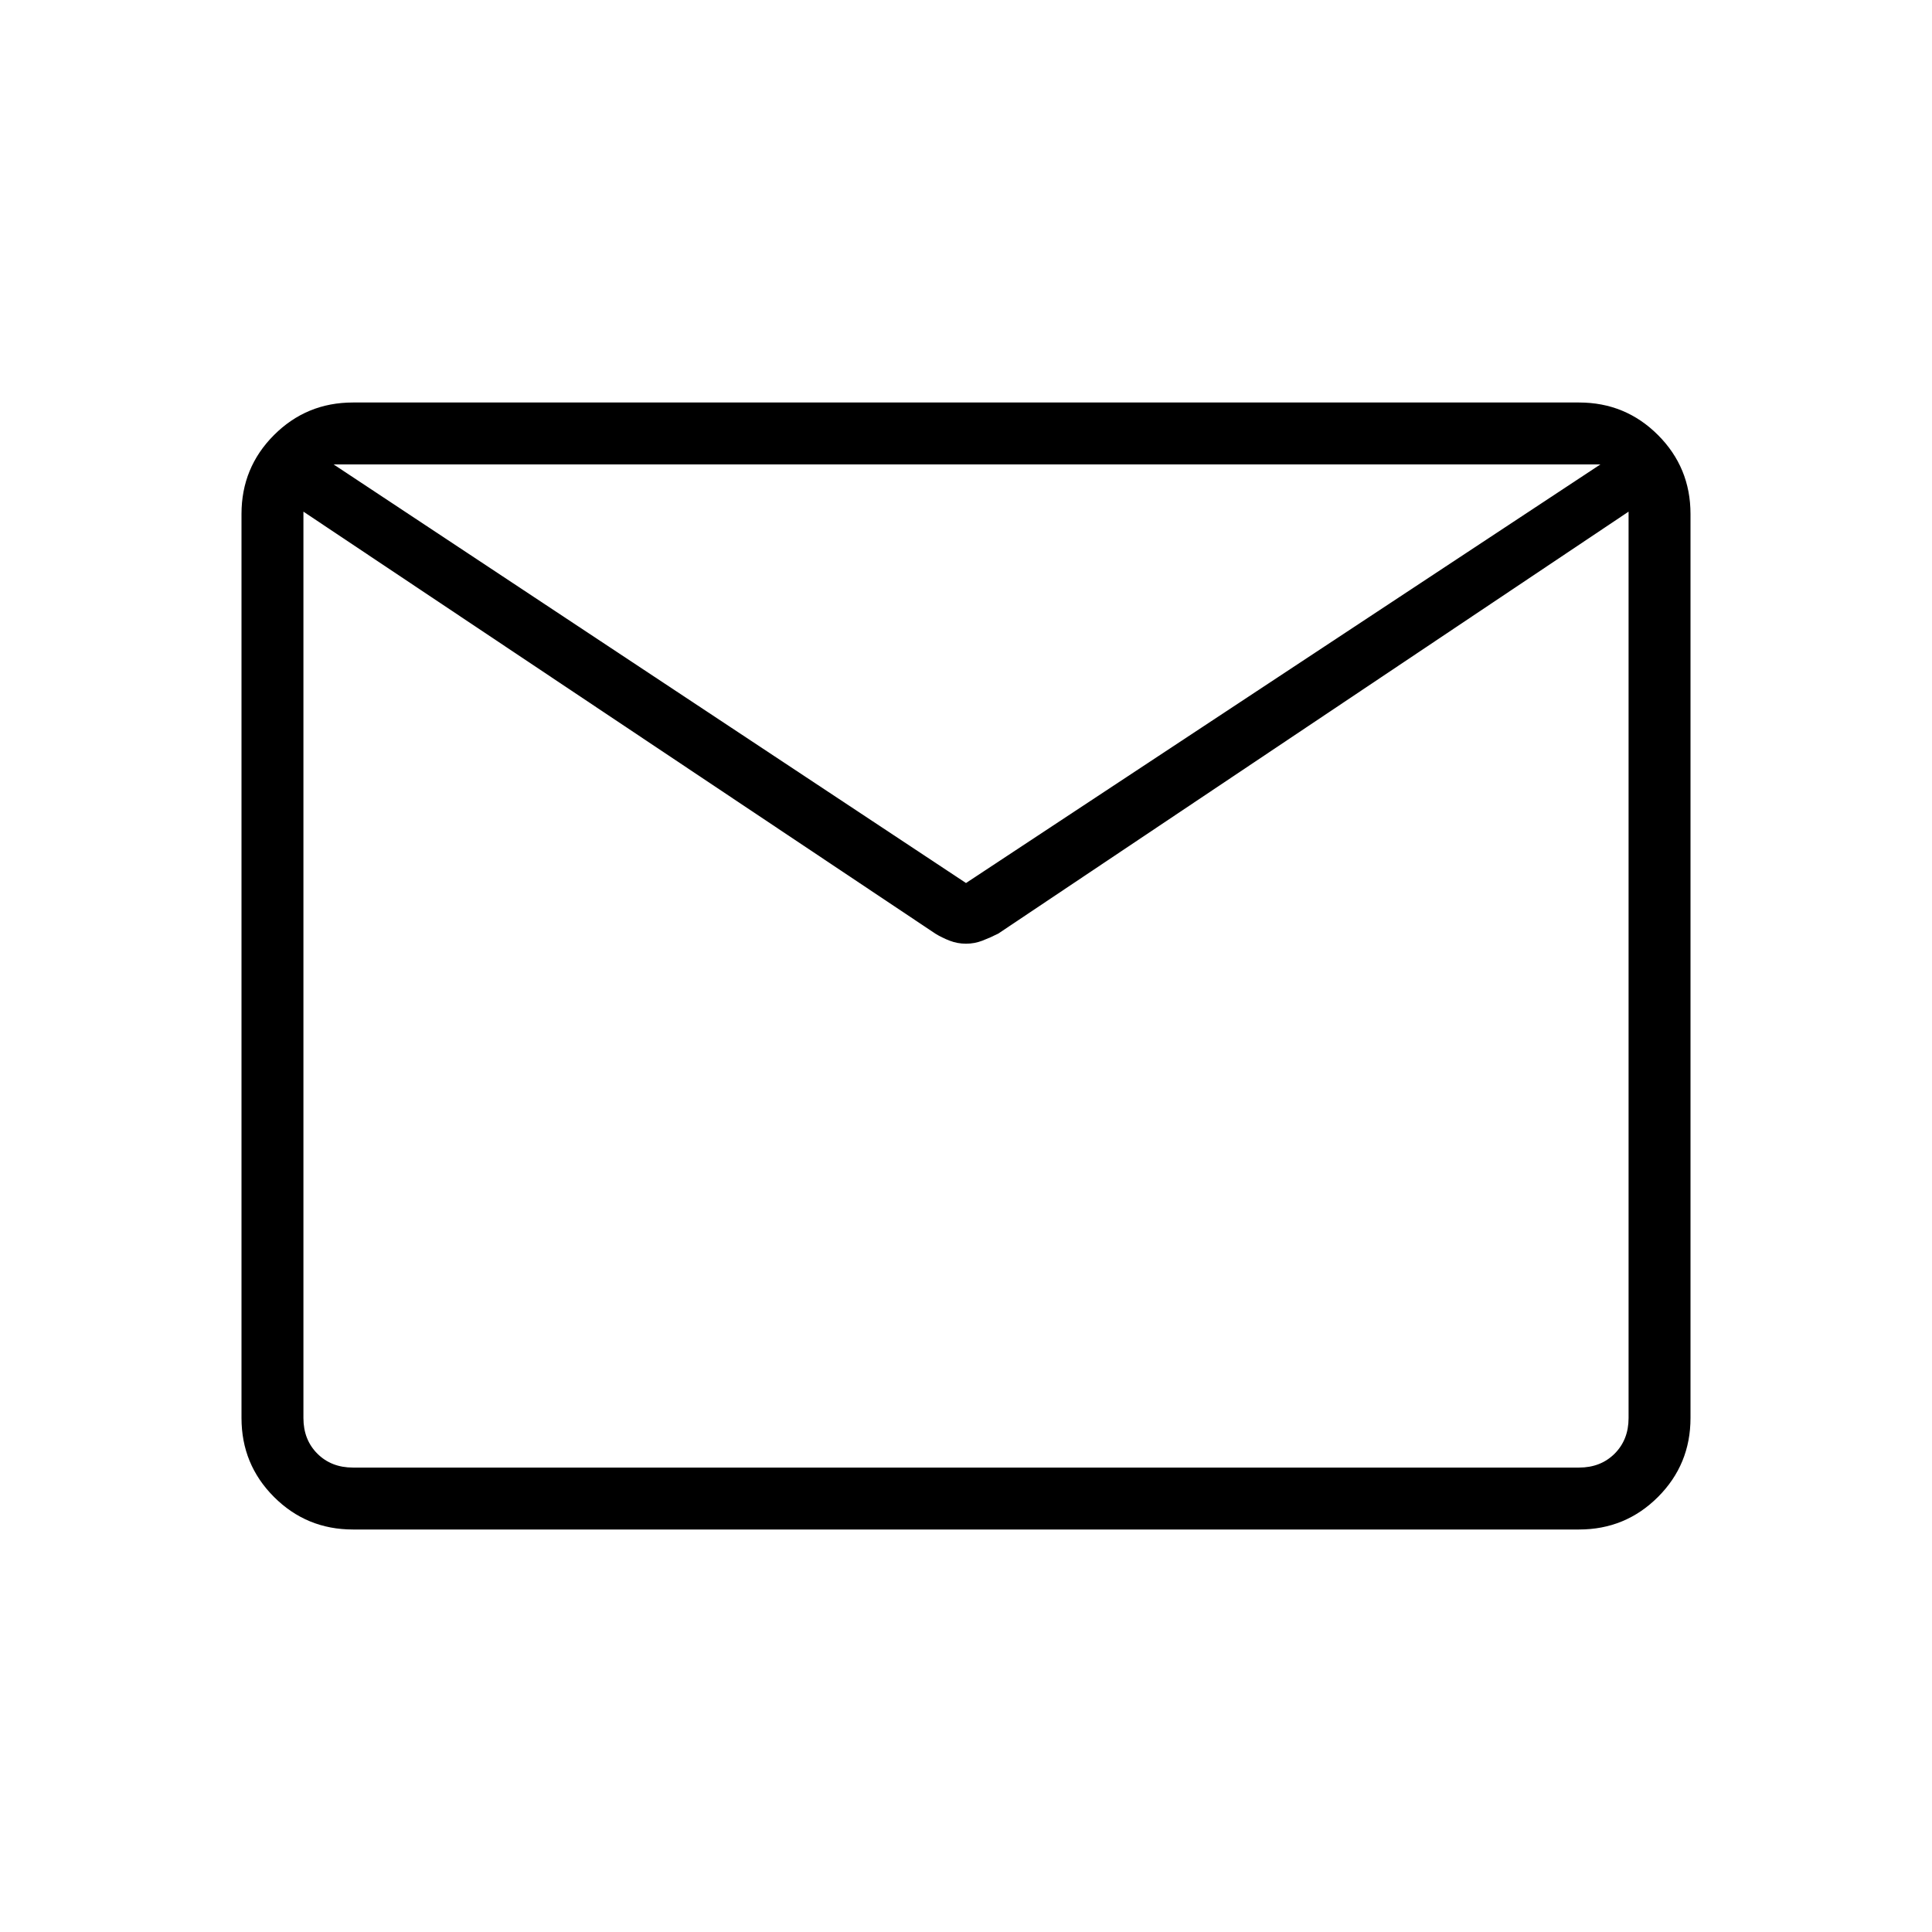
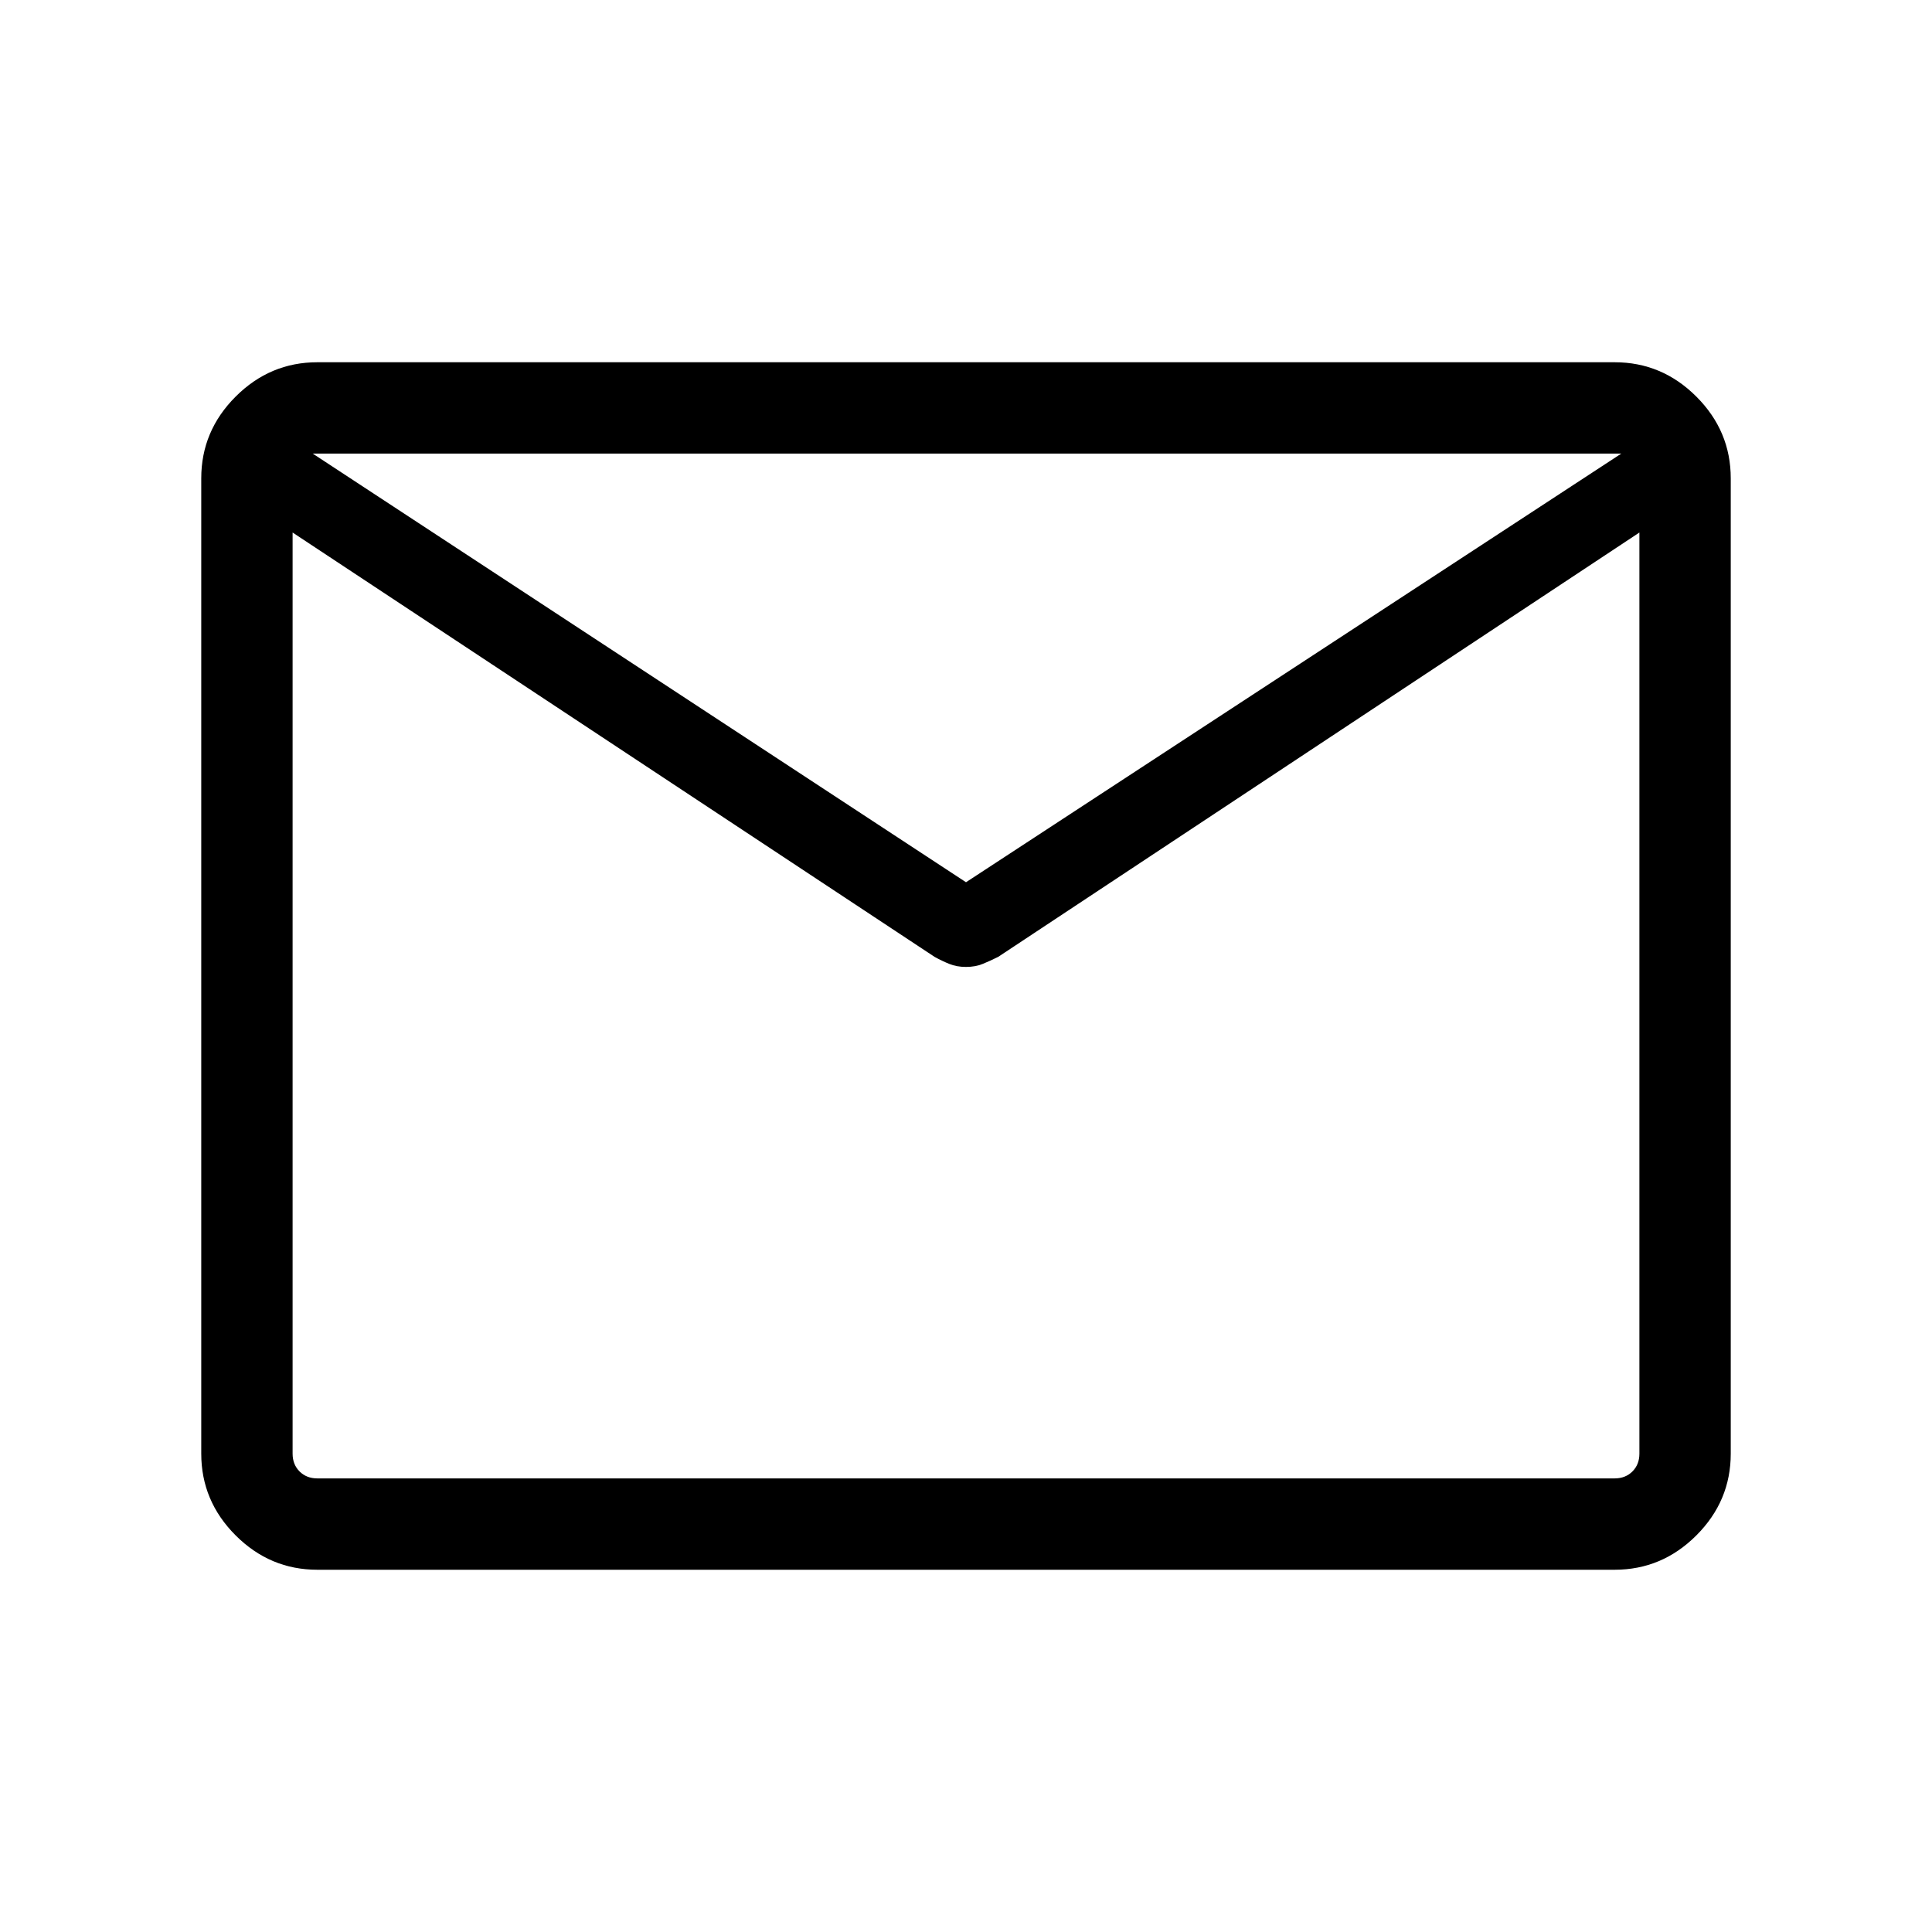
<svg xmlns="http://www.w3.org/2000/svg" width="24" height="24" viewBox="0 -960 960 960" fill="currentColor">
-   <path d="M175.38-200q-23.05 0-39.22-16.16Q120-232.33 120-255.38v-449.24q0-23.05 16.16-39.22Q152.33-760 175.38-760h609.24q23.05 0 39.22 16.16Q840-727.67 840-704.62v449.24q0 23.05-16.16 39.22Q807.67-200 784.62-200H175.38Zm633.85-505.77L496-496.08q-4 2-7.88 3.5-3.89 1.5-8.12 1.5-4.23 0-8.12-1.5-3.88-1.5-7.11-3.5l-314-209.69v450.39q0 10.76 6.92 17.69 6.93 6.92 17.69 6.92h609.24q10.76 0 17.69-6.92 6.92-6.93 6.92-17.69v-450.39ZM480-521.23l315.23-208H165.77l314.23 208ZM150.77-705.77v7.77-23.51 1.27-8.99 8.38-1.68V-698v-7.77 475-475Z" />
+   <path d="M157.69-180q-23.53 0-40.61-17.08T100-237.69v-484.62q0-23.53 17.08-40.61T157.69-780h644.62q23.53 0 40.61 17.08T860-722.31v484.62q0 23.53-17.08 40.61T802.31-180H157.69Zm656.92-515.39L496-484.54q-4 2-7.69 3.5-3.69 1.5-8.31 1.5-4.62 0-8.31-1.5-3.69-1.5-7.31-3.5L145.39-695.39v457.7q0 5.38 3.46 8.84t8.84 3.46h644.62q5.38 0 8.84-3.46t3.46-8.84v-457.7ZM480-521.62l325.61-212.99H155.39L480-521.62ZM145.39-695.39v7.39-31.41 1-16.2 15.69-1.3V-688v-7.39 470-470Z" />
</svg>
